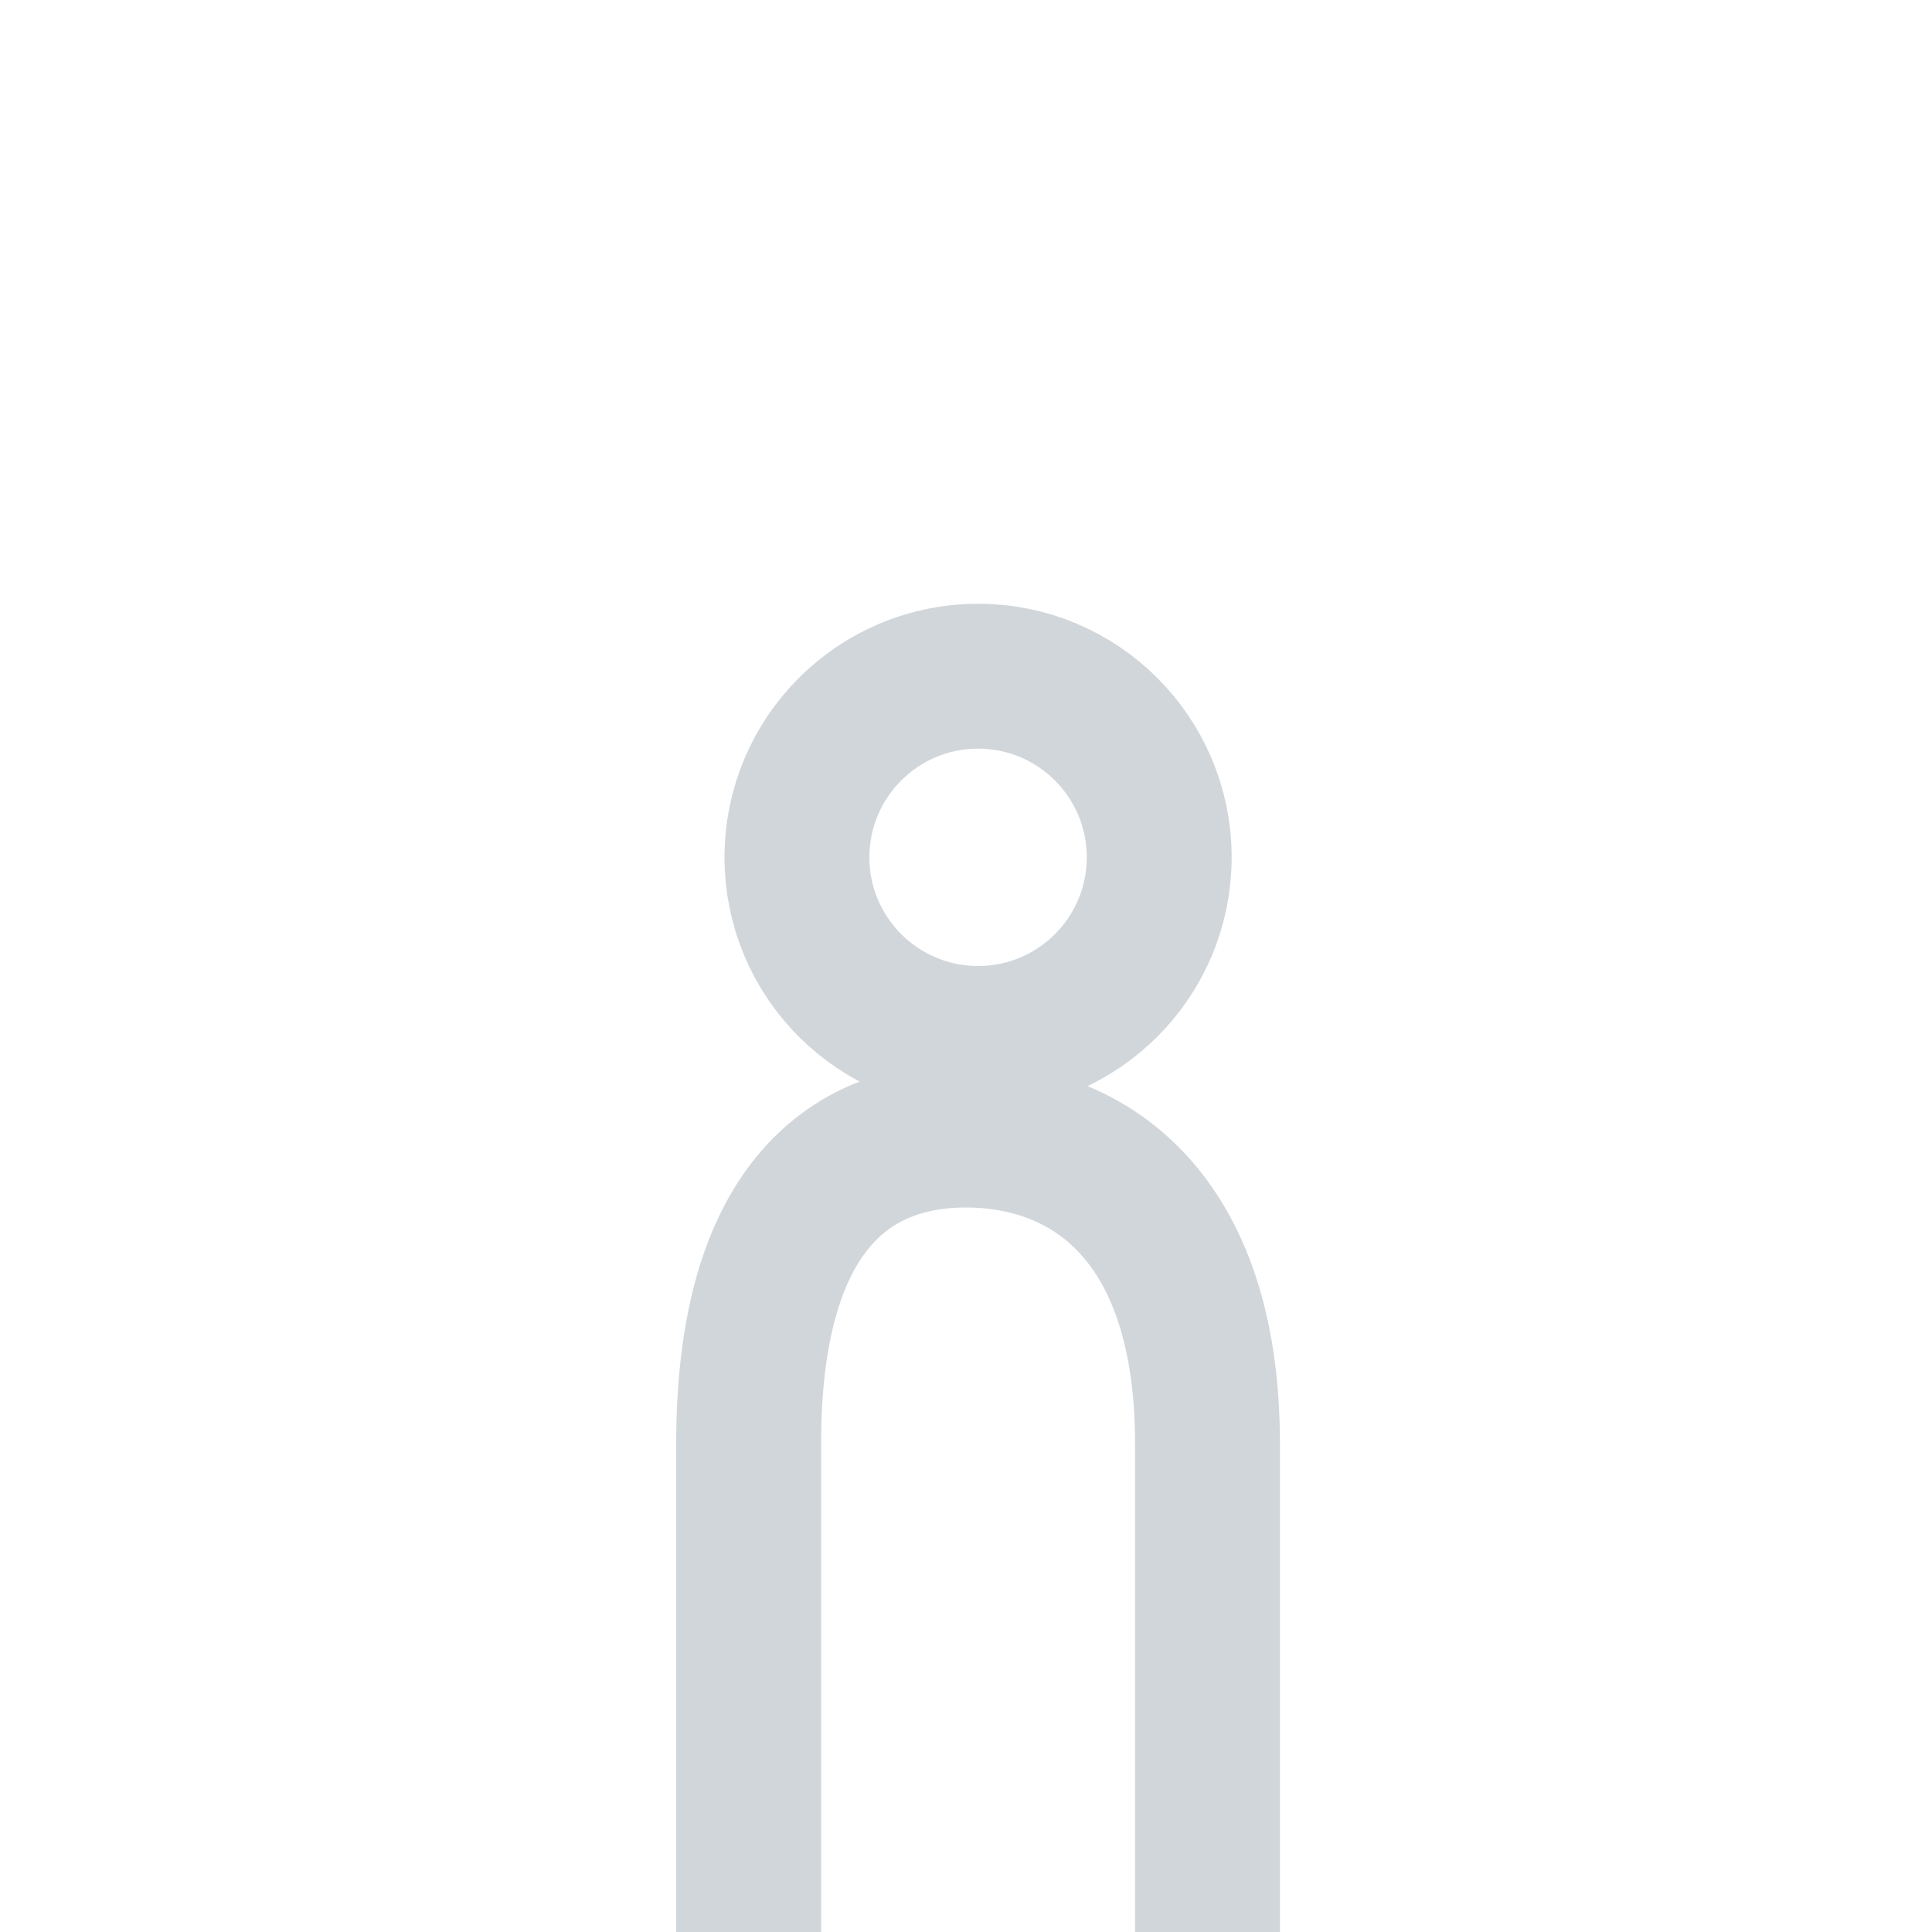
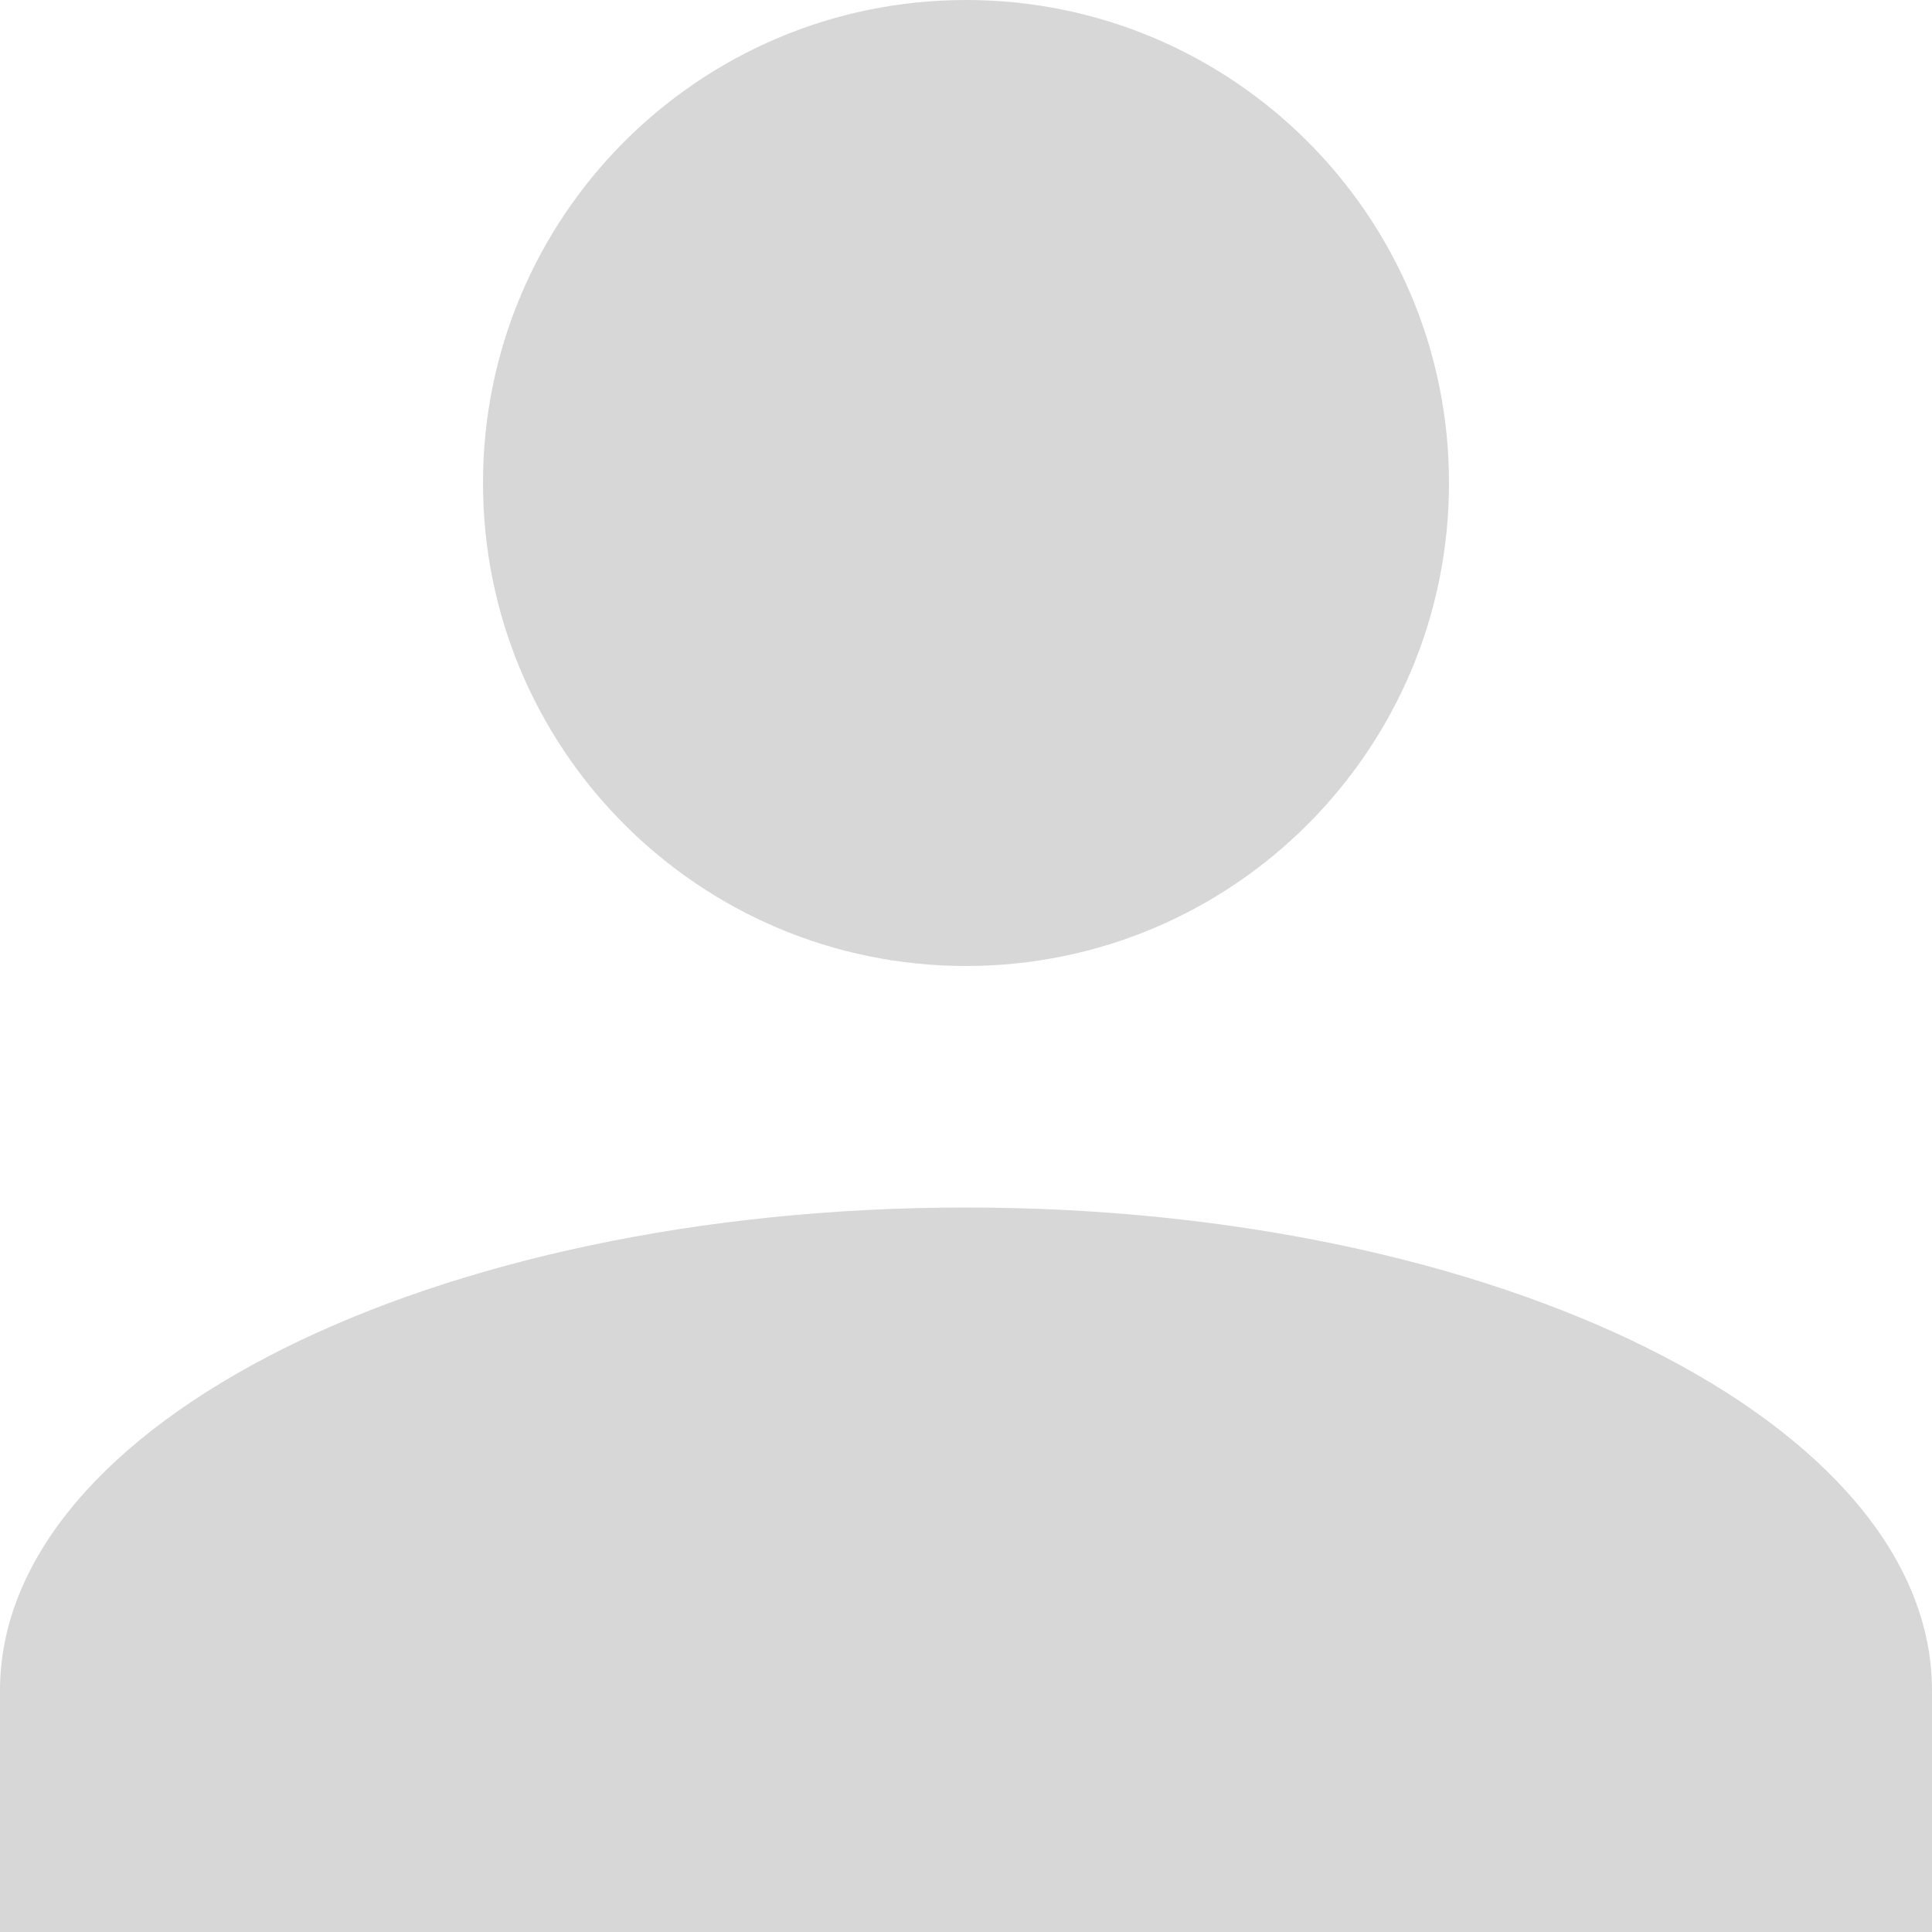
- <svg xmlns="http://www.w3.org/2000/svg" width="80px" height="80px" viewBox="0 0 80 80" version="1.1">
+ <svg xmlns="http://www.w3.org/2000/svg" width="100px" height="100px" viewBox="0 0 100 100" version="1.1">
  <defs />
-   <g id="Symbols" stroke="none" stroke-width="1" fill="none" fill-rule="evenodd" stroke-linecap="square">
-     <g id="Member" stroke="#D1D6DB" stroke-width="6">
-       <path d="M31,78 C31,78 31,69.285 31,59.783 C31,50.196 35.054,47 40,47 C44.946,47 50,50.196 50,59.783 C50,69.37 50,78 50,78" id="Line" />
-       <circle id="Oval-7" transform="translate(40.5, 35.5) rotate(-360) translate(-40.5, -35.5) " cx="40.5" cy="35.5" r="7.5" />
+   <g id="Page-1" stroke="none" stroke-width="1" fill="none" fill-rule="evenodd" fill-opacity="0.16">
+     <g id="user" fill-rule="nonzero" fill="#000000">
+       <g id="account">
+         <path d="M50,0 C63.807,0 75,11.193 75,25 C75,38.807 63.807,50 50,50 C36.193,50 25,38.807 25,25 C25,11.193 36.193,0 50,0 L50,0 Z M50,62.5 C77.625,62.5 100,73.688 100,87.5 L100,100 L0,100 L0,87.5 C0,73.688 22.375,62.5 50,62.5 Z" id="Shape" />
+       </g>
    </g>
  </g>
</svg>
